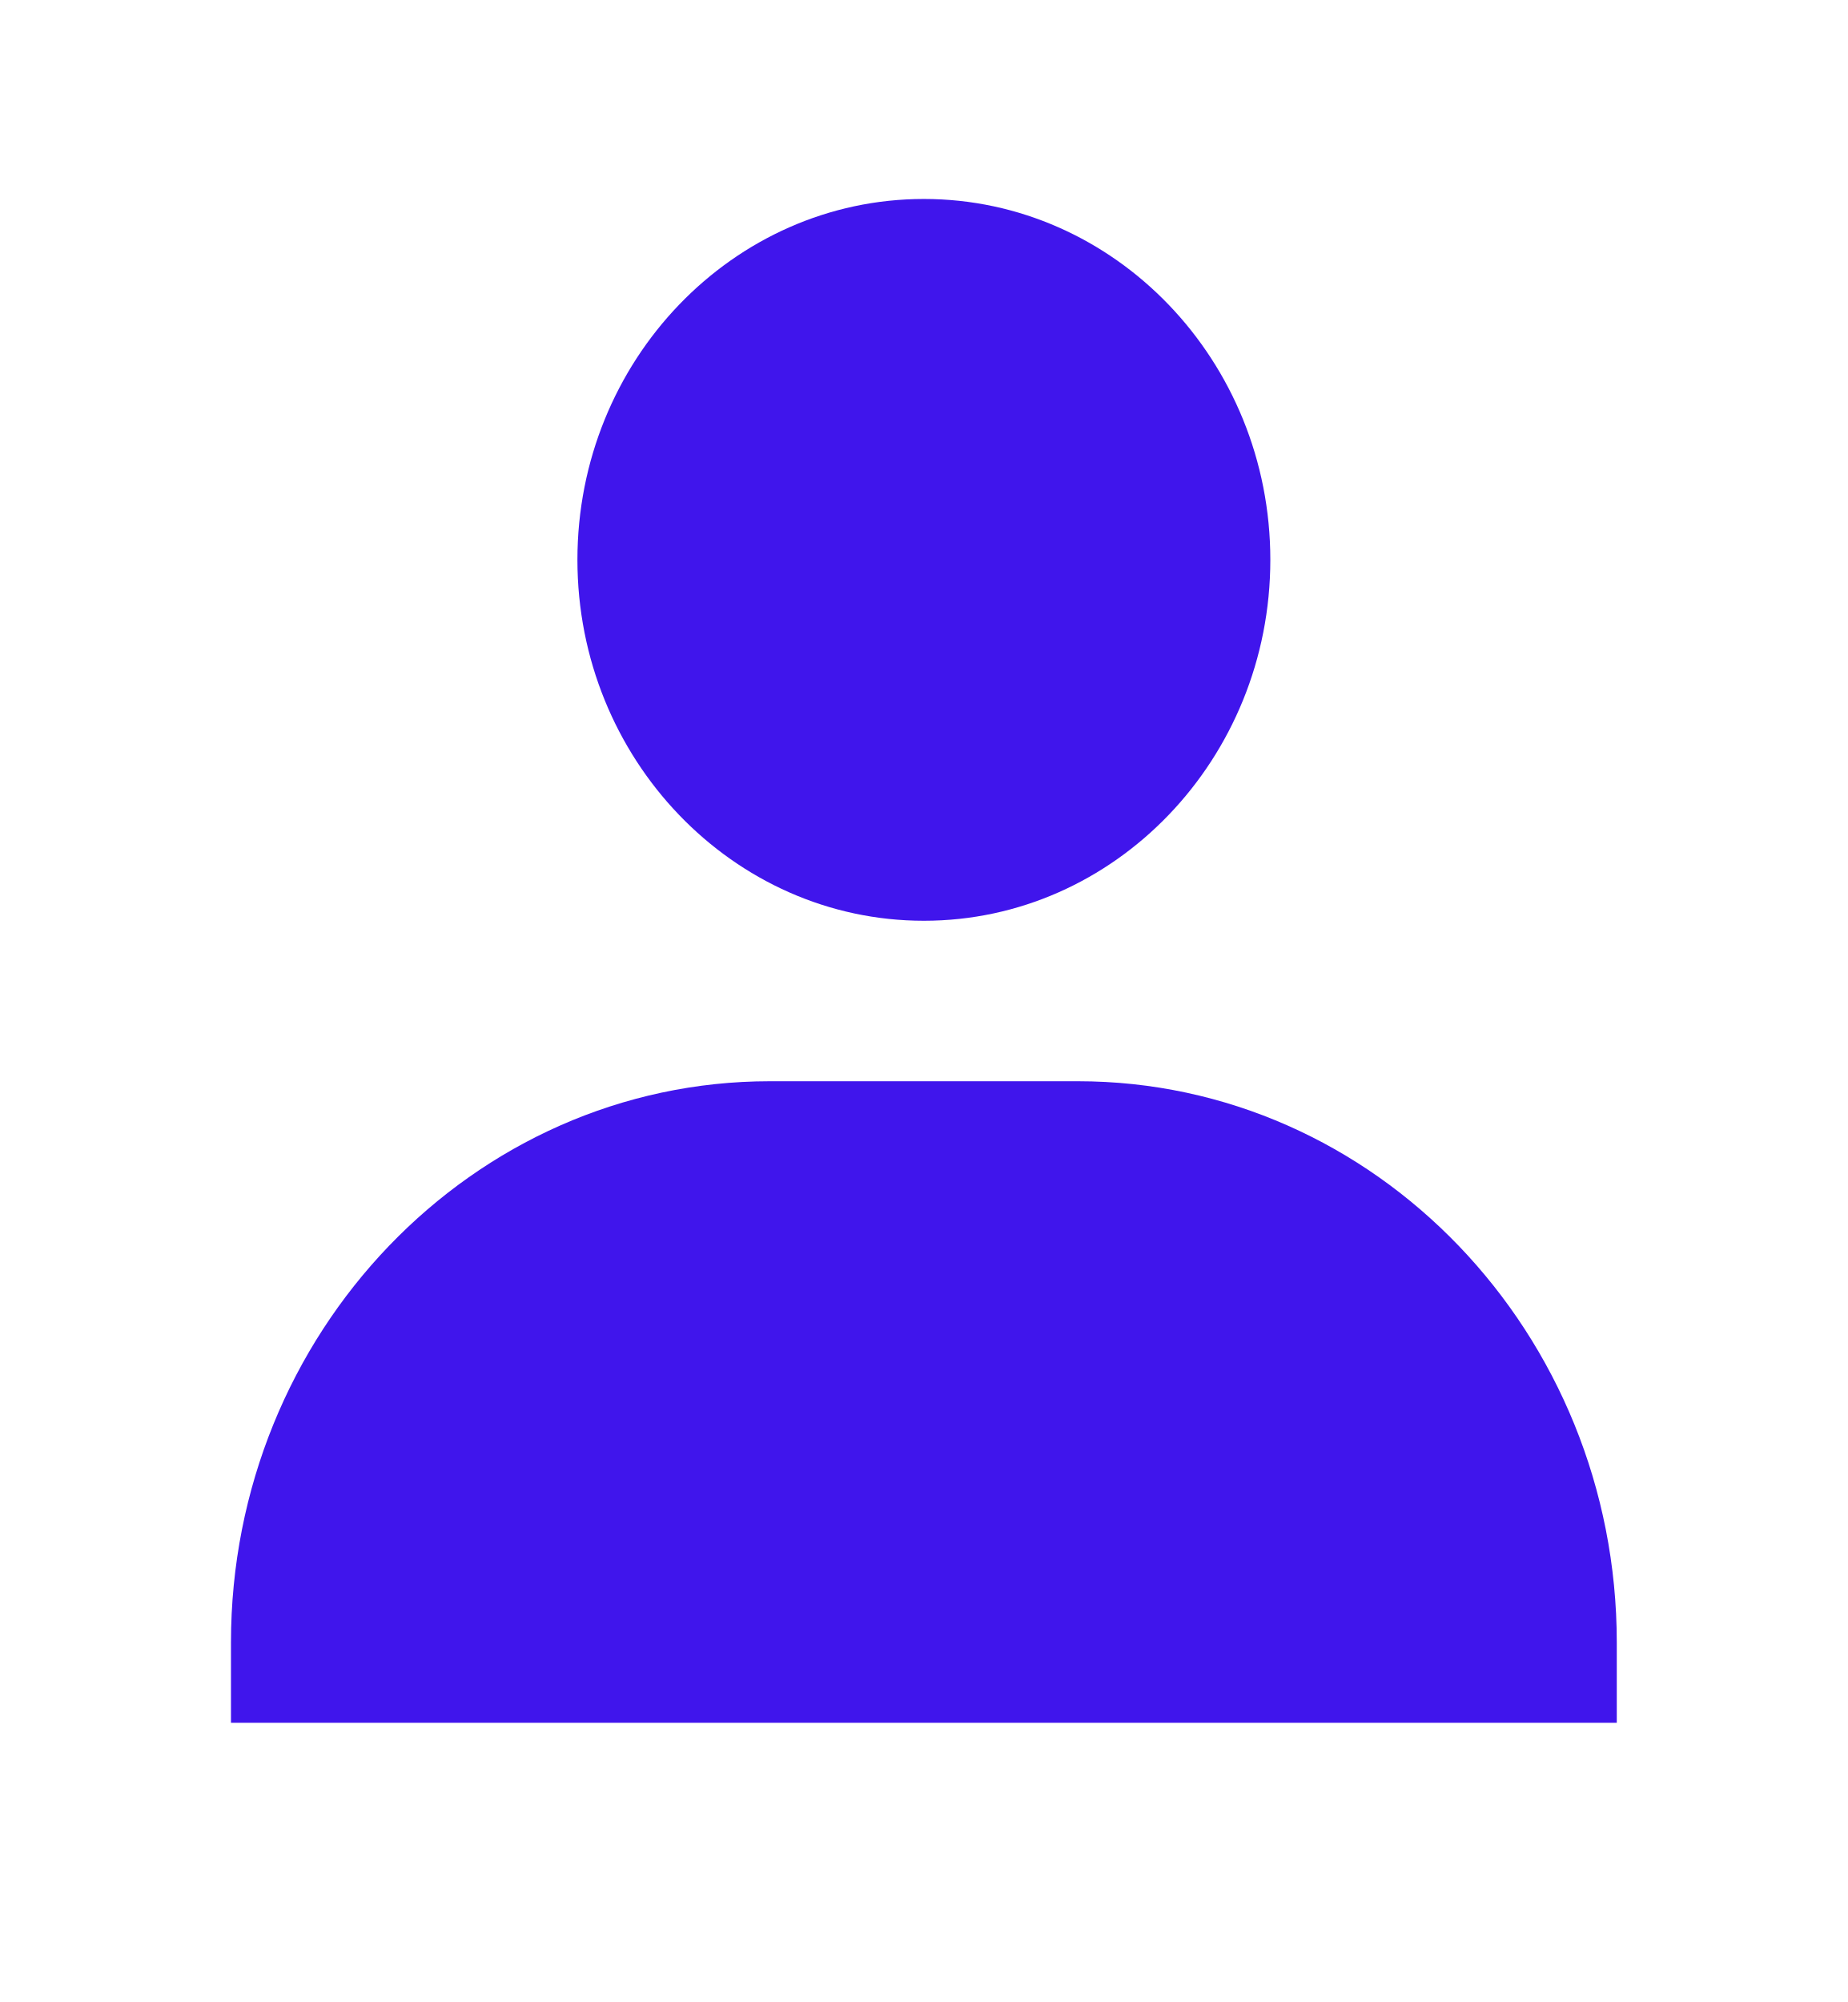
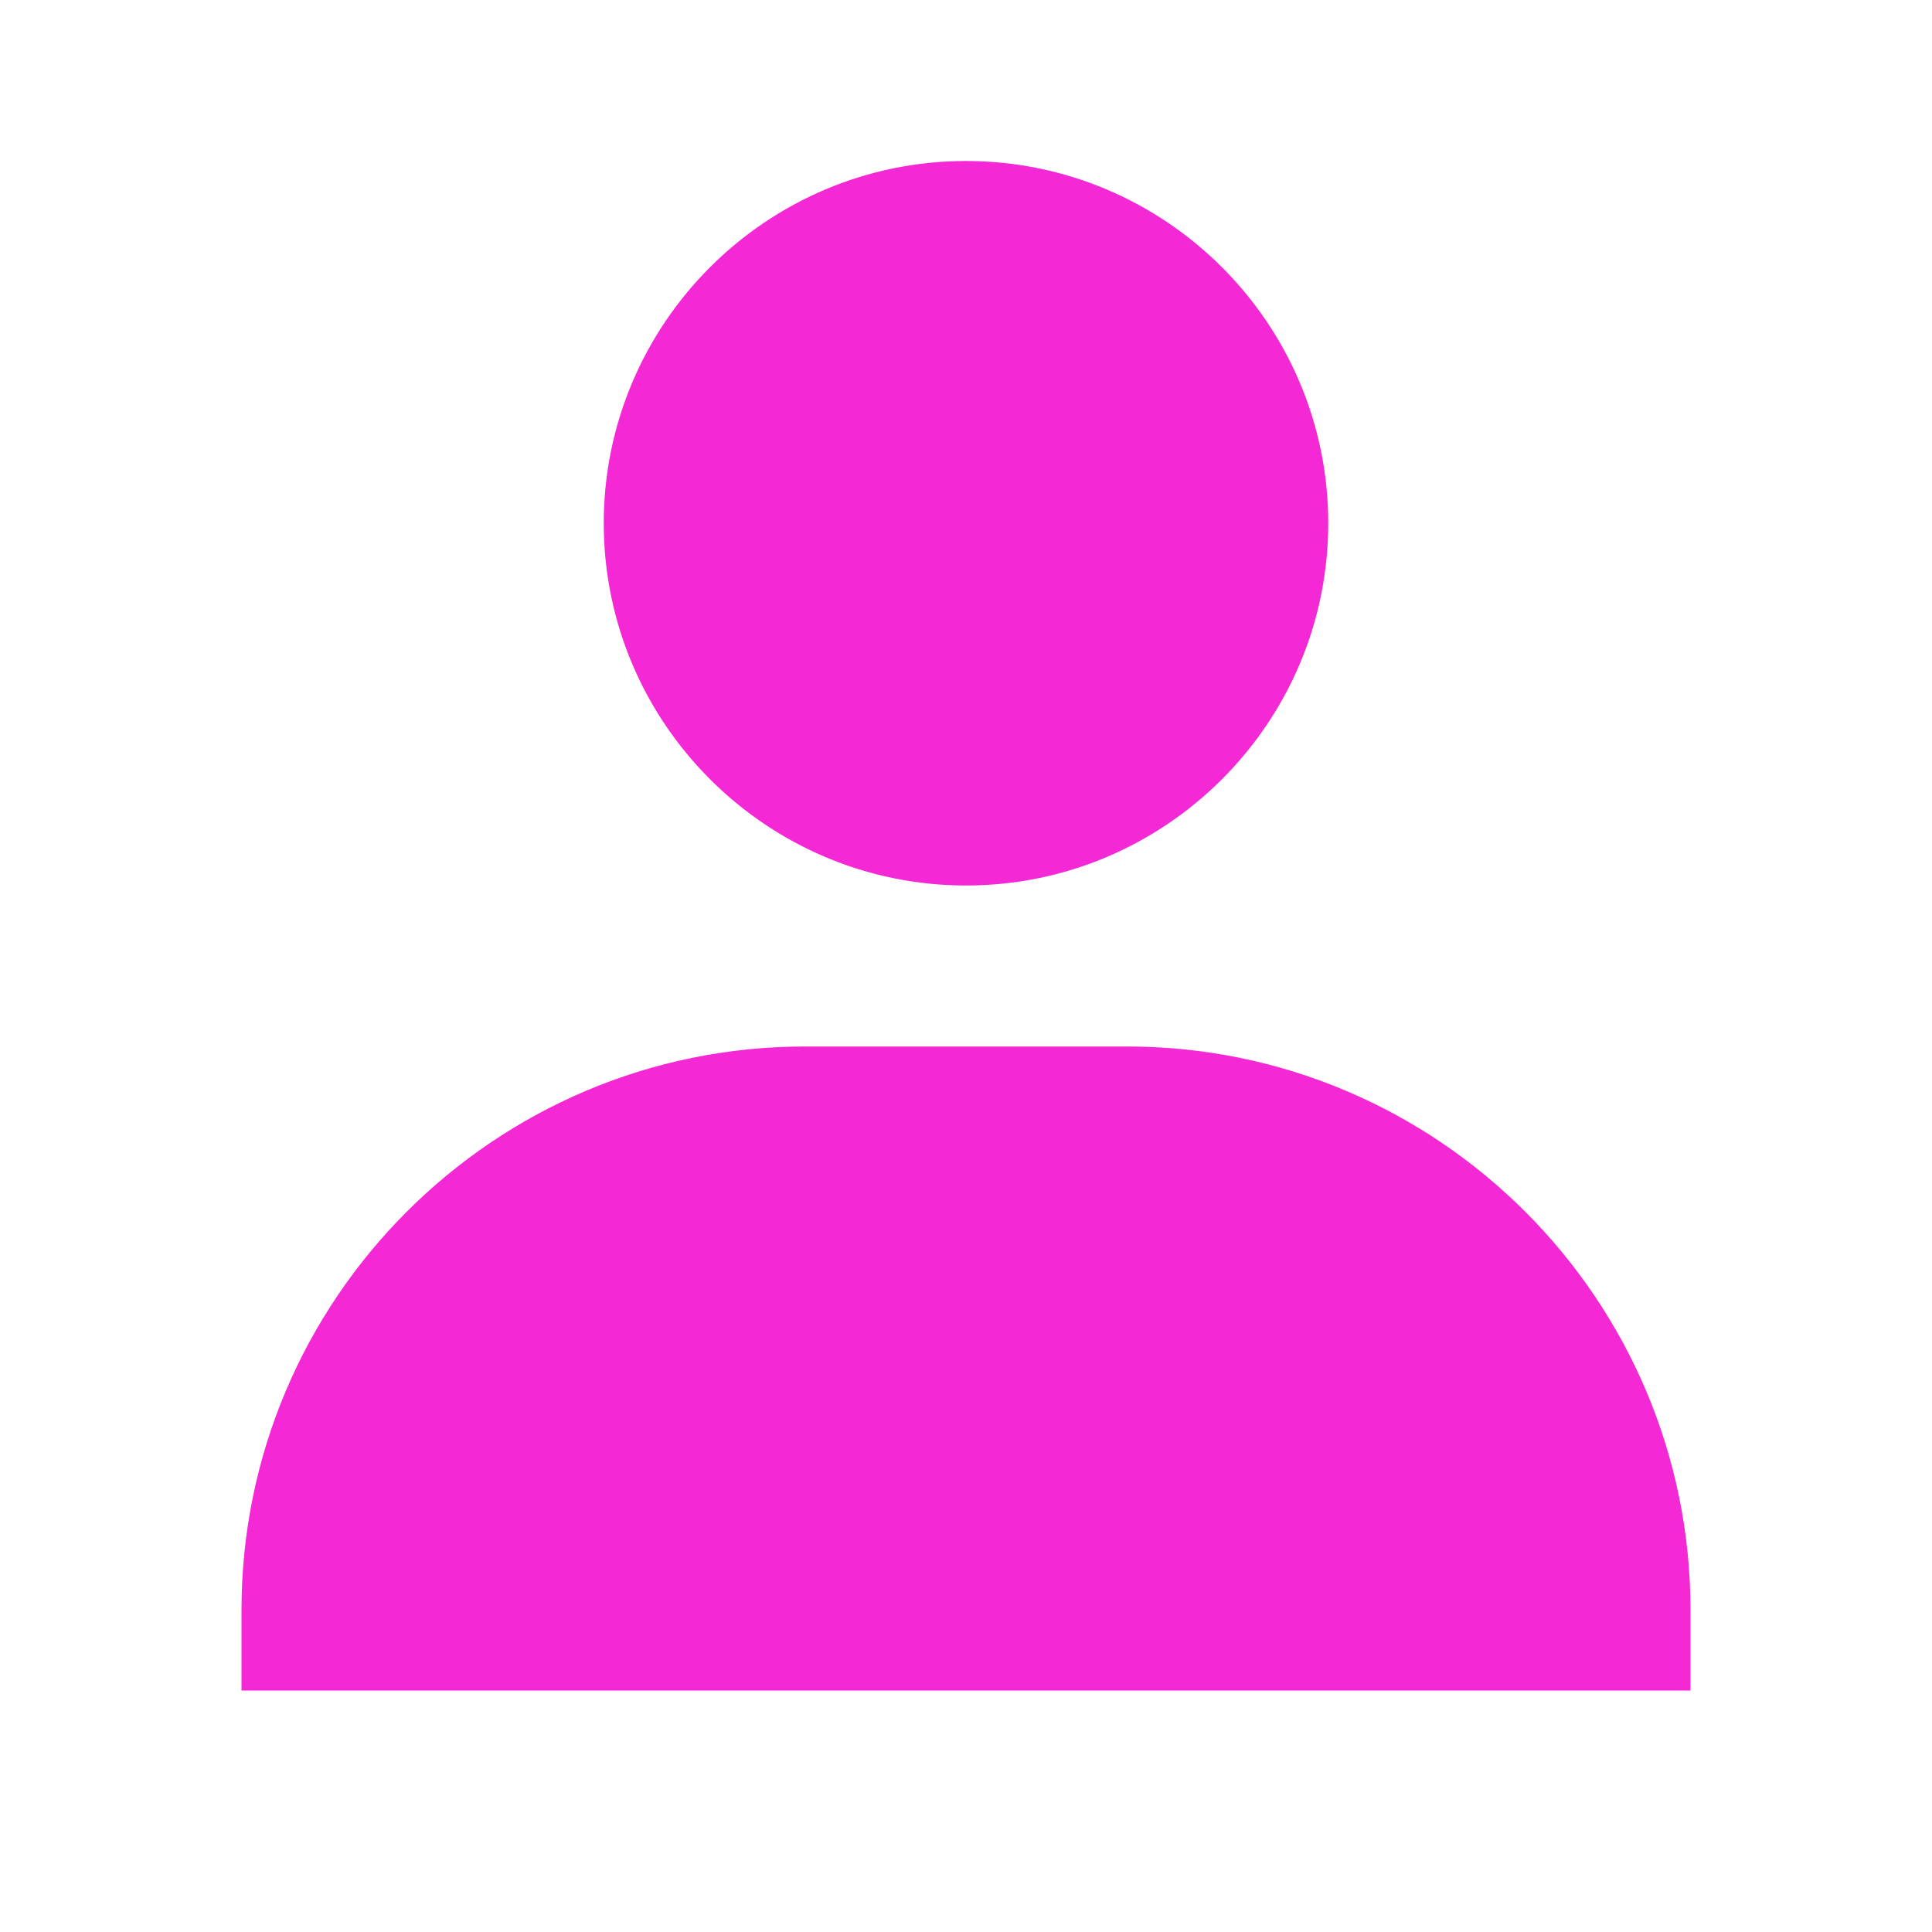
- <svg xmlns="http://www.w3.org/2000/svg" width="12" height="13" viewBox="0 0 12 13" fill="none">
-   <path d="M3.75 3.635C3.75 4.927 4.76 5.979 6 5.979C7.24 5.979 8.25 4.927 8.25 3.635C8.25 2.343 7.24 1.292 6 1.292C4.76 1.292 3.75 2.343 3.75 3.635ZM10 11.187H10.5V10.666C10.5 8.657 8.93 7.021 7 7.021H5C3.07 7.021 1.5 8.657 1.5 10.666V11.187H10Z" fill="#4015EC" />
+ <svg xmlns="http://www.w3.org/2000/svg" width="12" height="12" viewBox="0 0 12 12" fill="none">
+   <path d="M3.75 3.25C3.75 4.49 4.76 5.5 6 5.5C7.24 5.5 8.25 4.49 8.25 3.25C8.25 2.01 7.24 1 6 1C4.76 1 3.75 2.01 3.75 3.25ZM10 10.5H10.5V10C10.5 8.07 8.93 6.5 7 6.5H5C3.07 6.5 1.5 8.07 1.5 10V10.5H10Z" fill="#F429D5" />
</svg>
